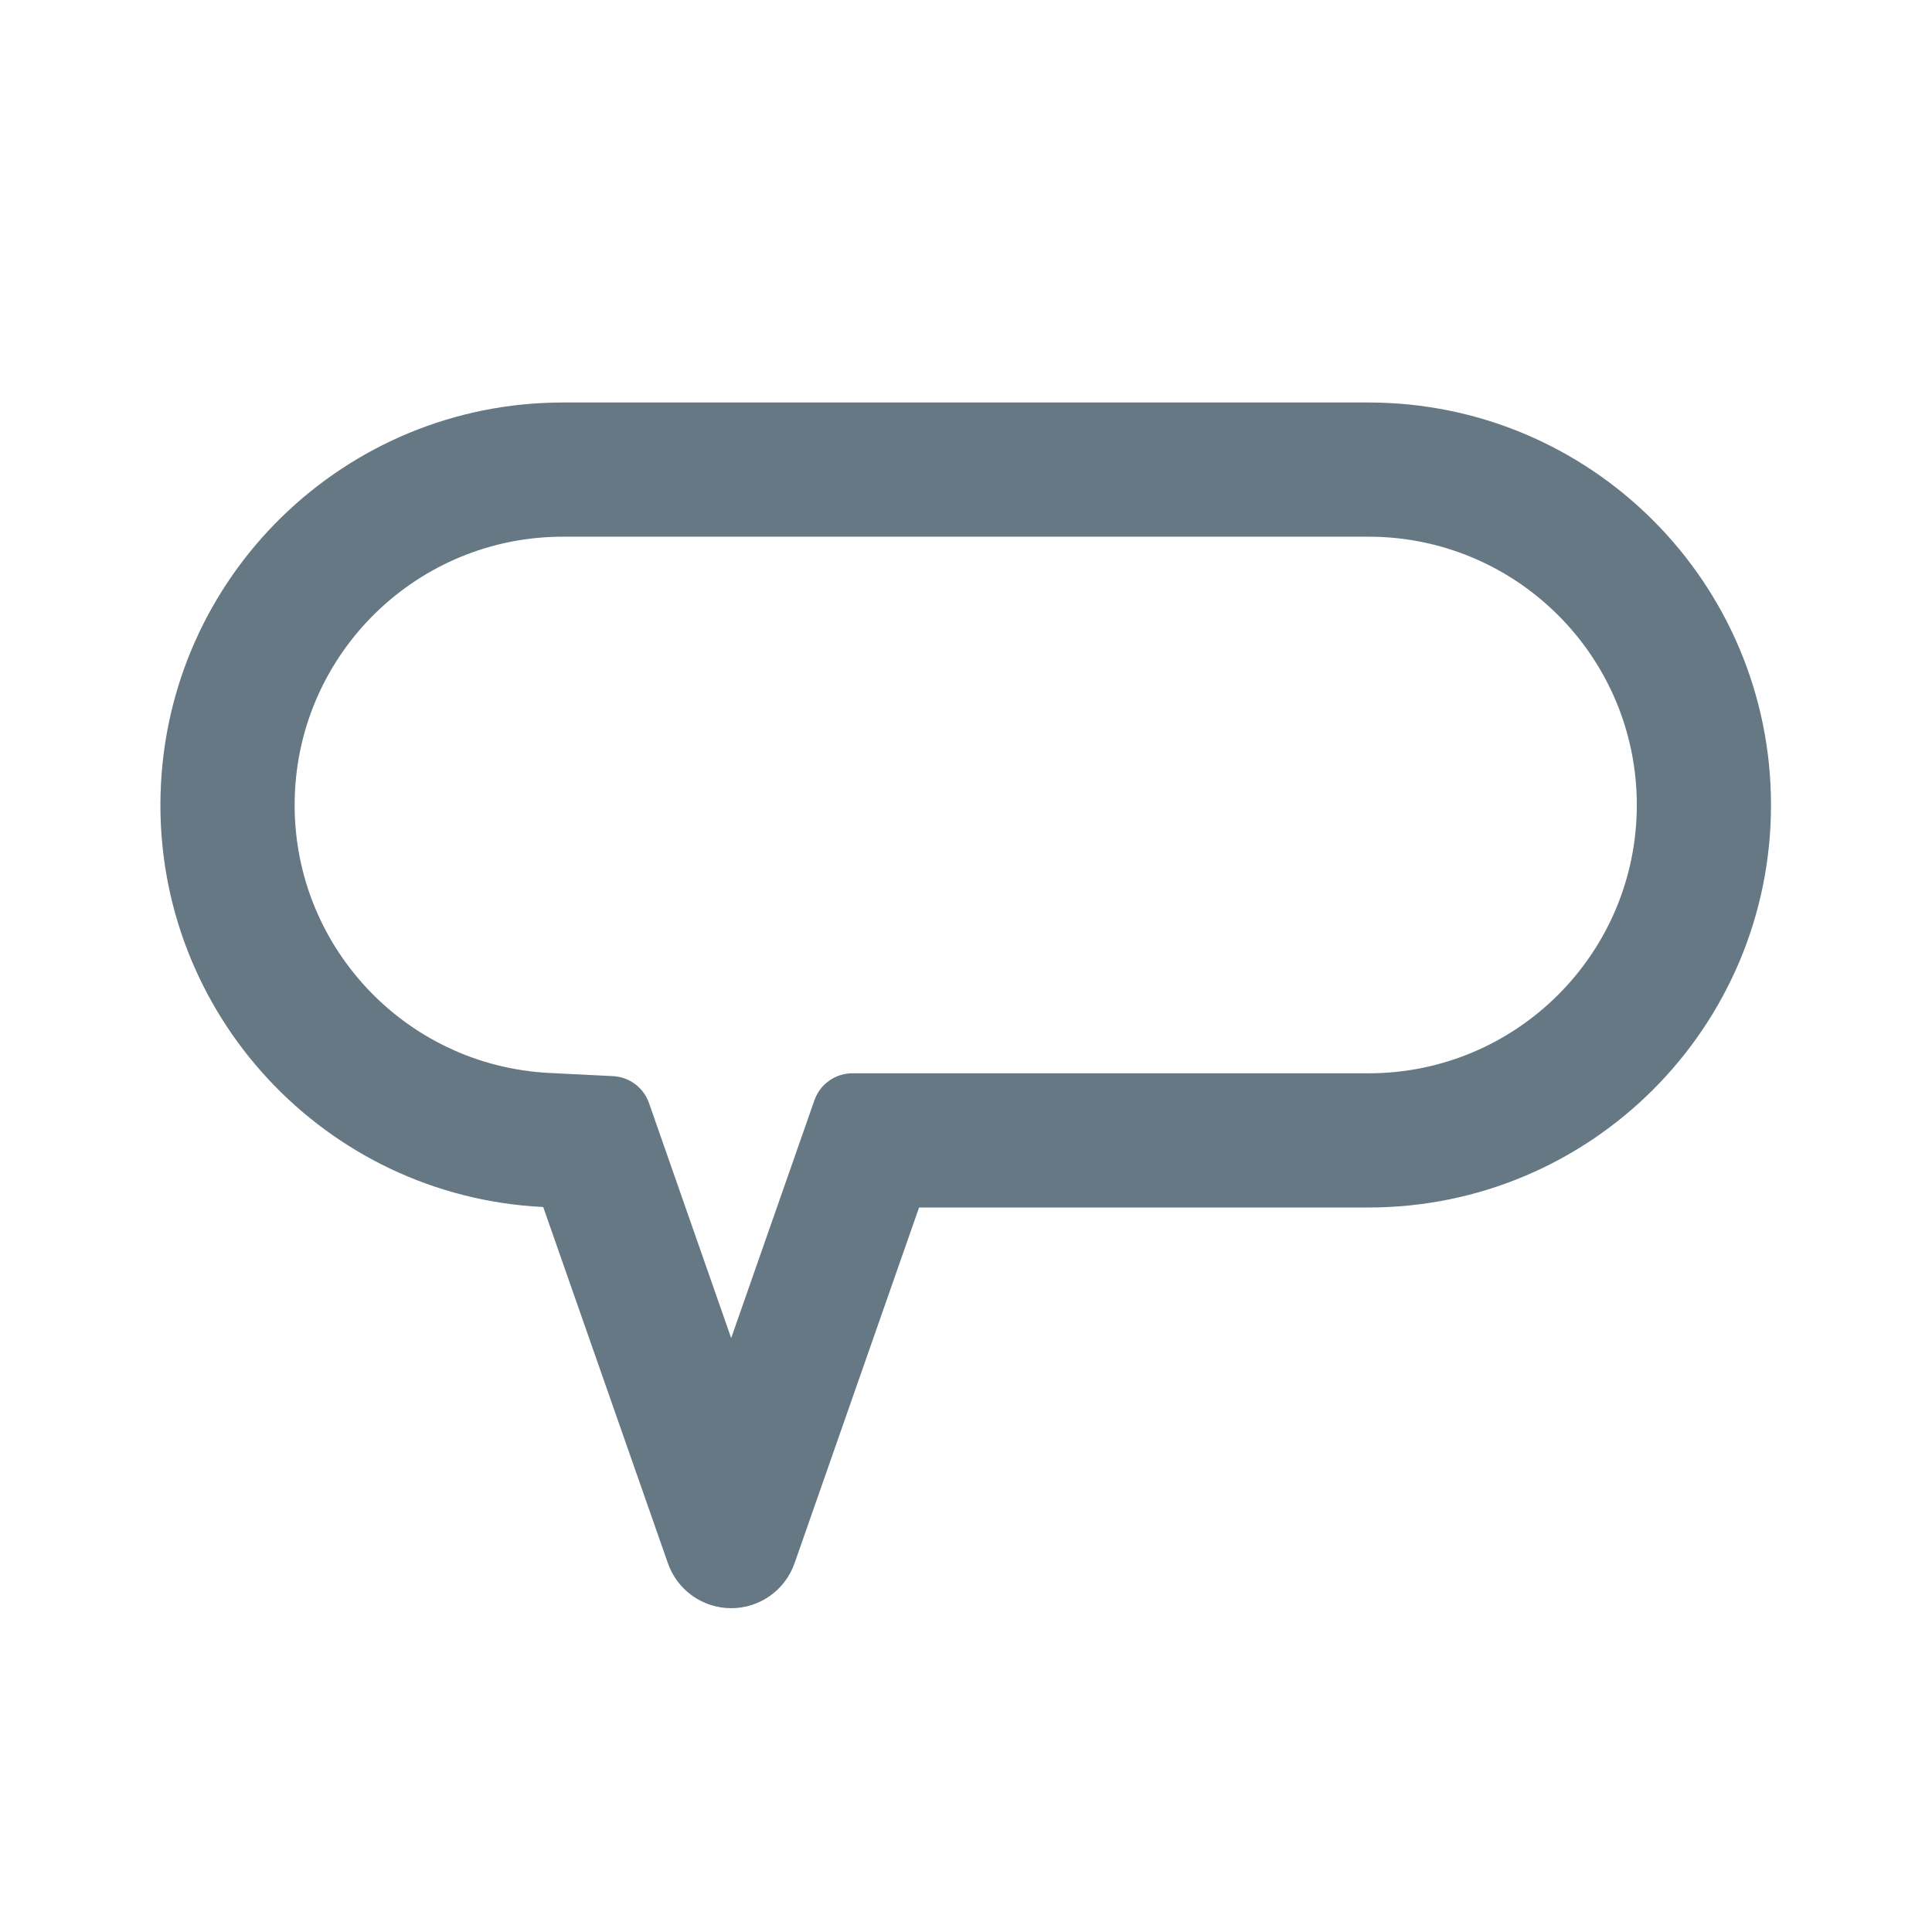
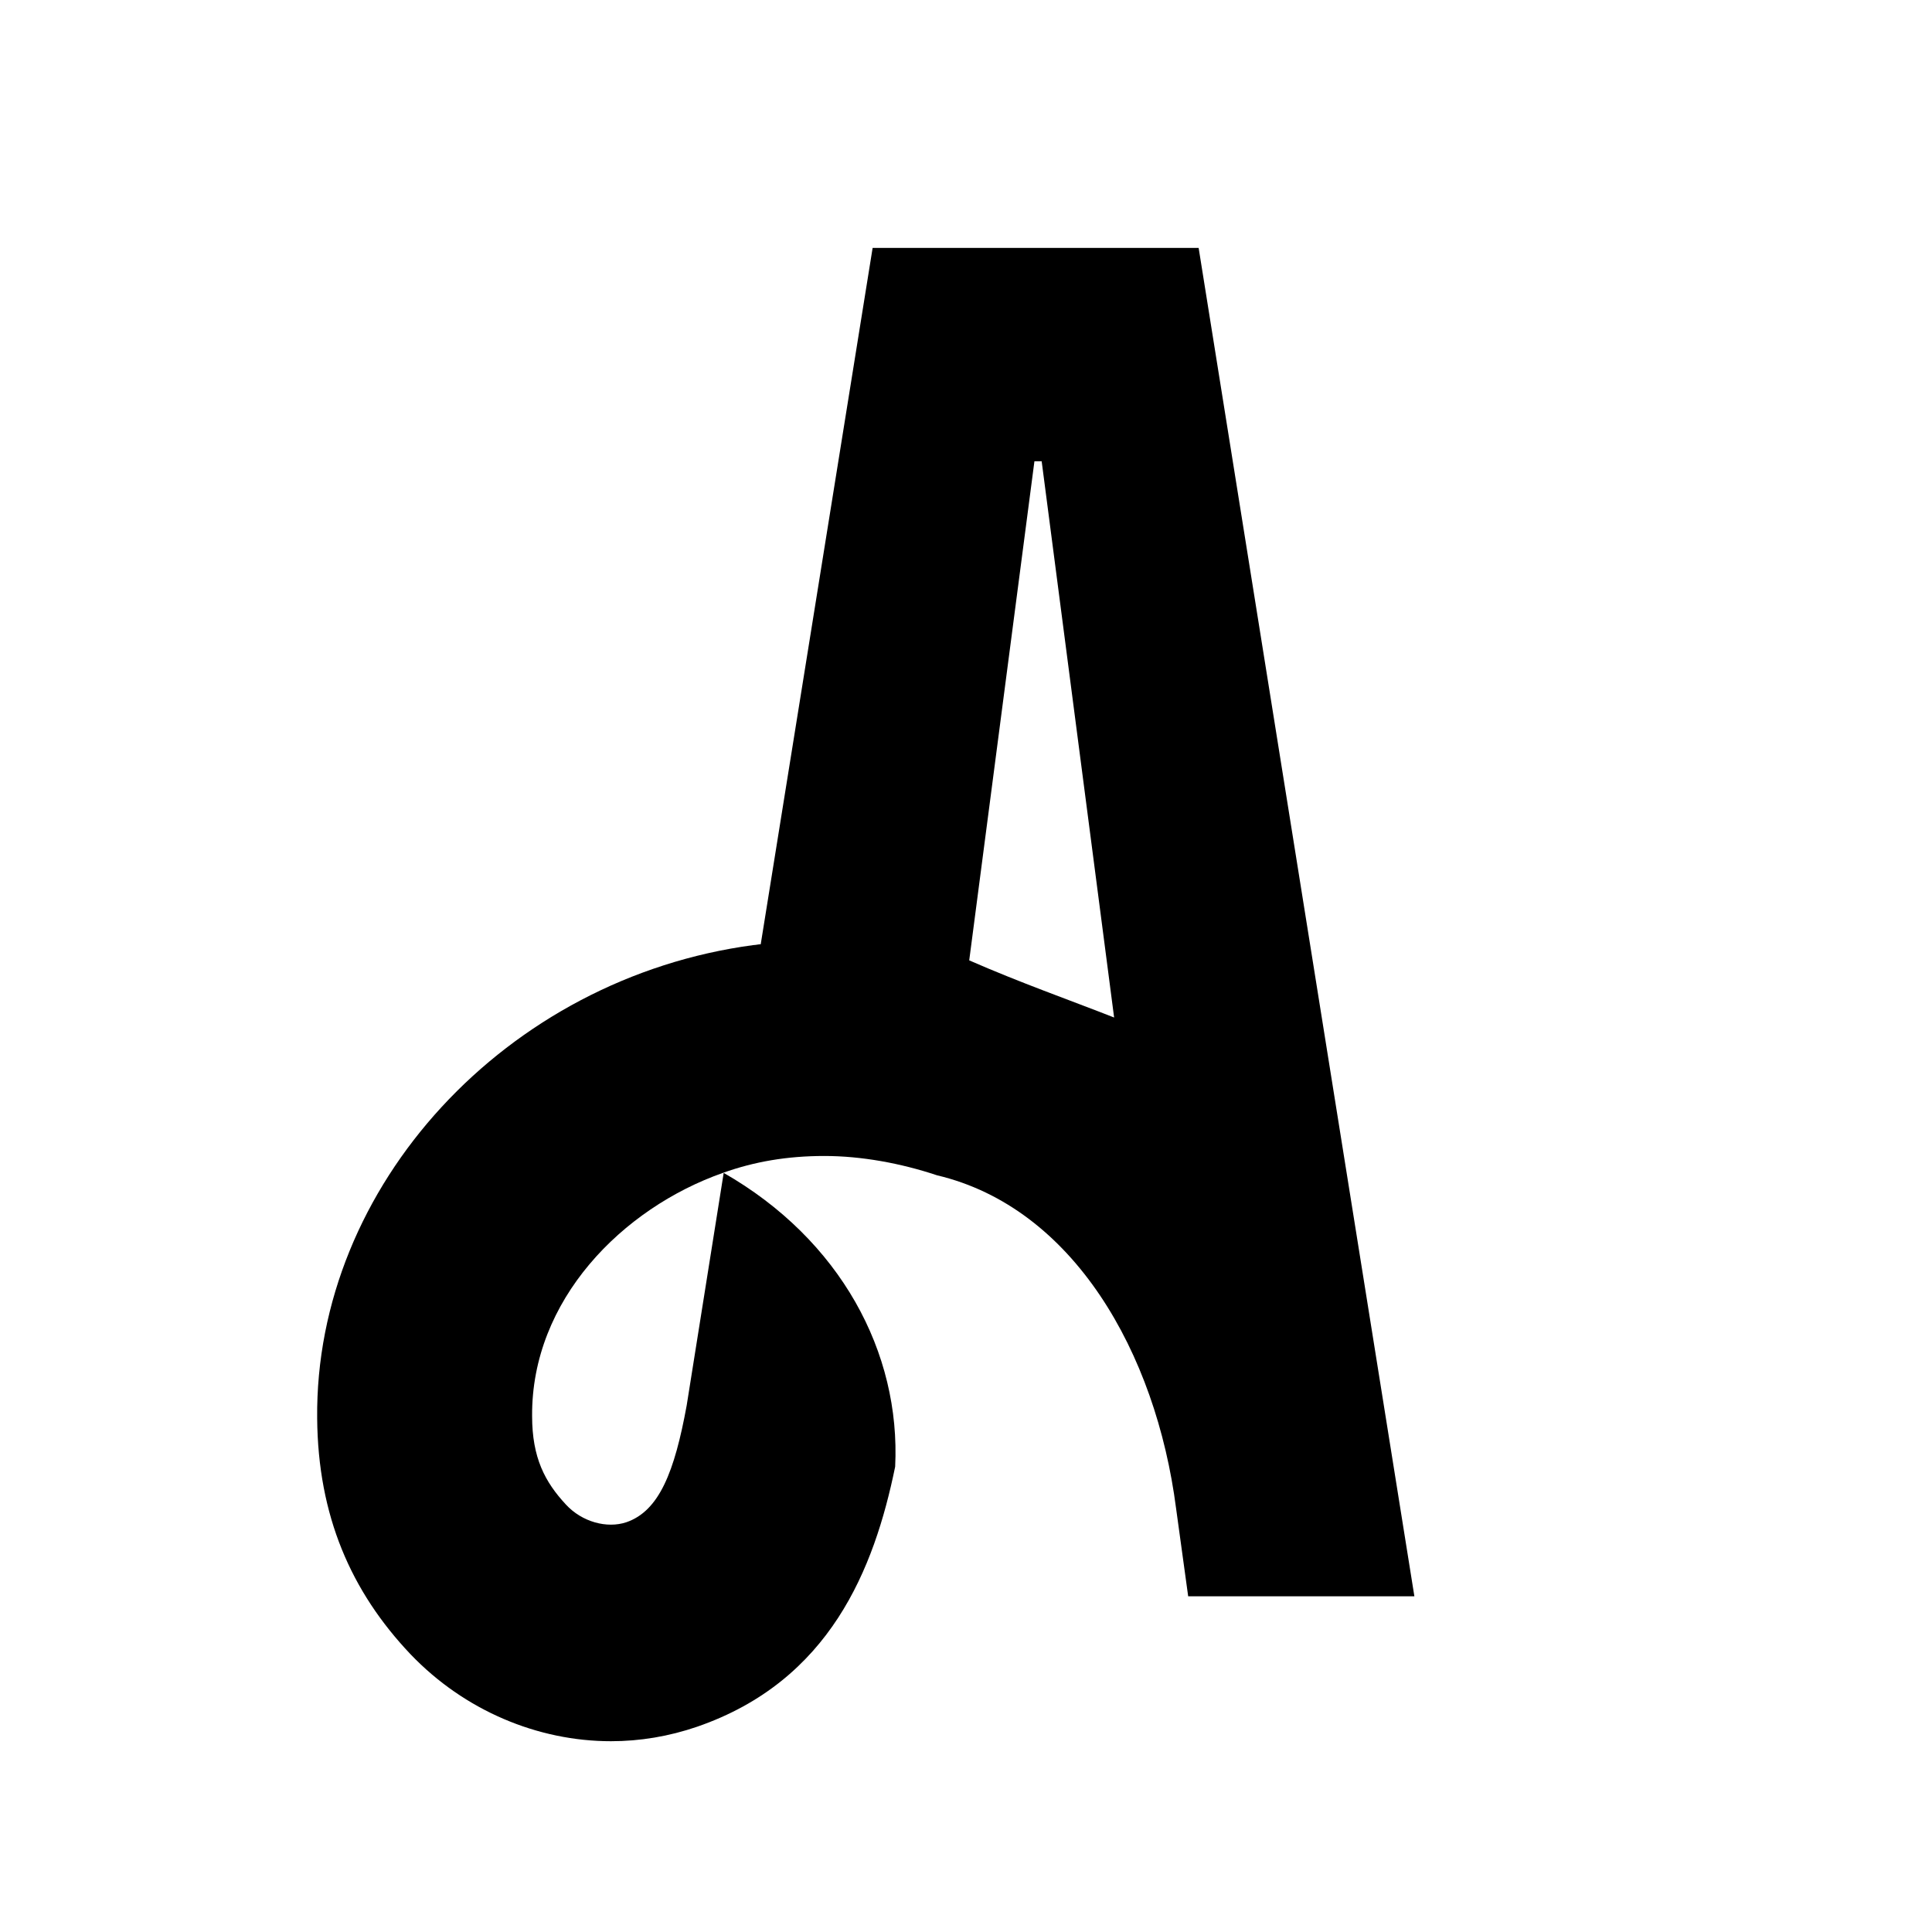
- <svg xmlns="http://www.w3.org/2000/svg" fill="none" viewBox="0 0 24 24">
-   <path d="M9.87 19.42 11.417 15H17a5 5 0 0 0 0-10H7a5 5 0 0 0-.252 9.994l1.549 4.425a.833.833 0 0 0 1.573 0Zm.247-5.752-1.034 2.954-1.021-2.92a.5.5 0 0 0-.448-.334l-.784-.039A3.333 3.333 0 0 1 7 6.667h10a3.333 3.333 0 0 1 0 6.666h-6.411a.5.5 0 0 0-.472.335Z" fill="#657884" />
+ <svg xmlns="http://www.w3.org/2000/svg" viewBox="0 0 24 24">
+   <path d="M14.89 3.08h-2h-2.05l-1.39 8.65c-0.03 0-0.06 0.01-0.09 0.01-3.07 0.41-5.45 2.99-5.42 5.88 0.01 1.21 0.42 2.15 1.16 2.93 0.67 0.7 1.58 1.08 2.49 1.08 0.36 0 0.72-0.06 1.07-0.18 1.65-0.57 2.2-1.96 2.46-3.23 0.07-1.42-0.68-2.82-2.13-3.65l-0.46 2.89c-0.15 0.82-0.34 1.31-0.75 1.45-0.24 0.08-0.55-0.003-0.75-0.22-0.26-0.28-0.42-0.58-0.42-1.1-0.01-1.44 1.12-2.58 2.37-3.02 0.39-0.14 0.8-0.21 1.26-0.21 0.46 0 0.95 0.09 1.4 0.24 1.69 0.4 2.72 2.2 2.97 4.14l0.15 1.09h2.81L14.89 3.08zM12.04 11.93l0.81-6.2h0.02h0.07l0.9 6.91C13.28 12.42 12.68 12.21 12.04 11.93z" fill="#000000" />
</svg>
